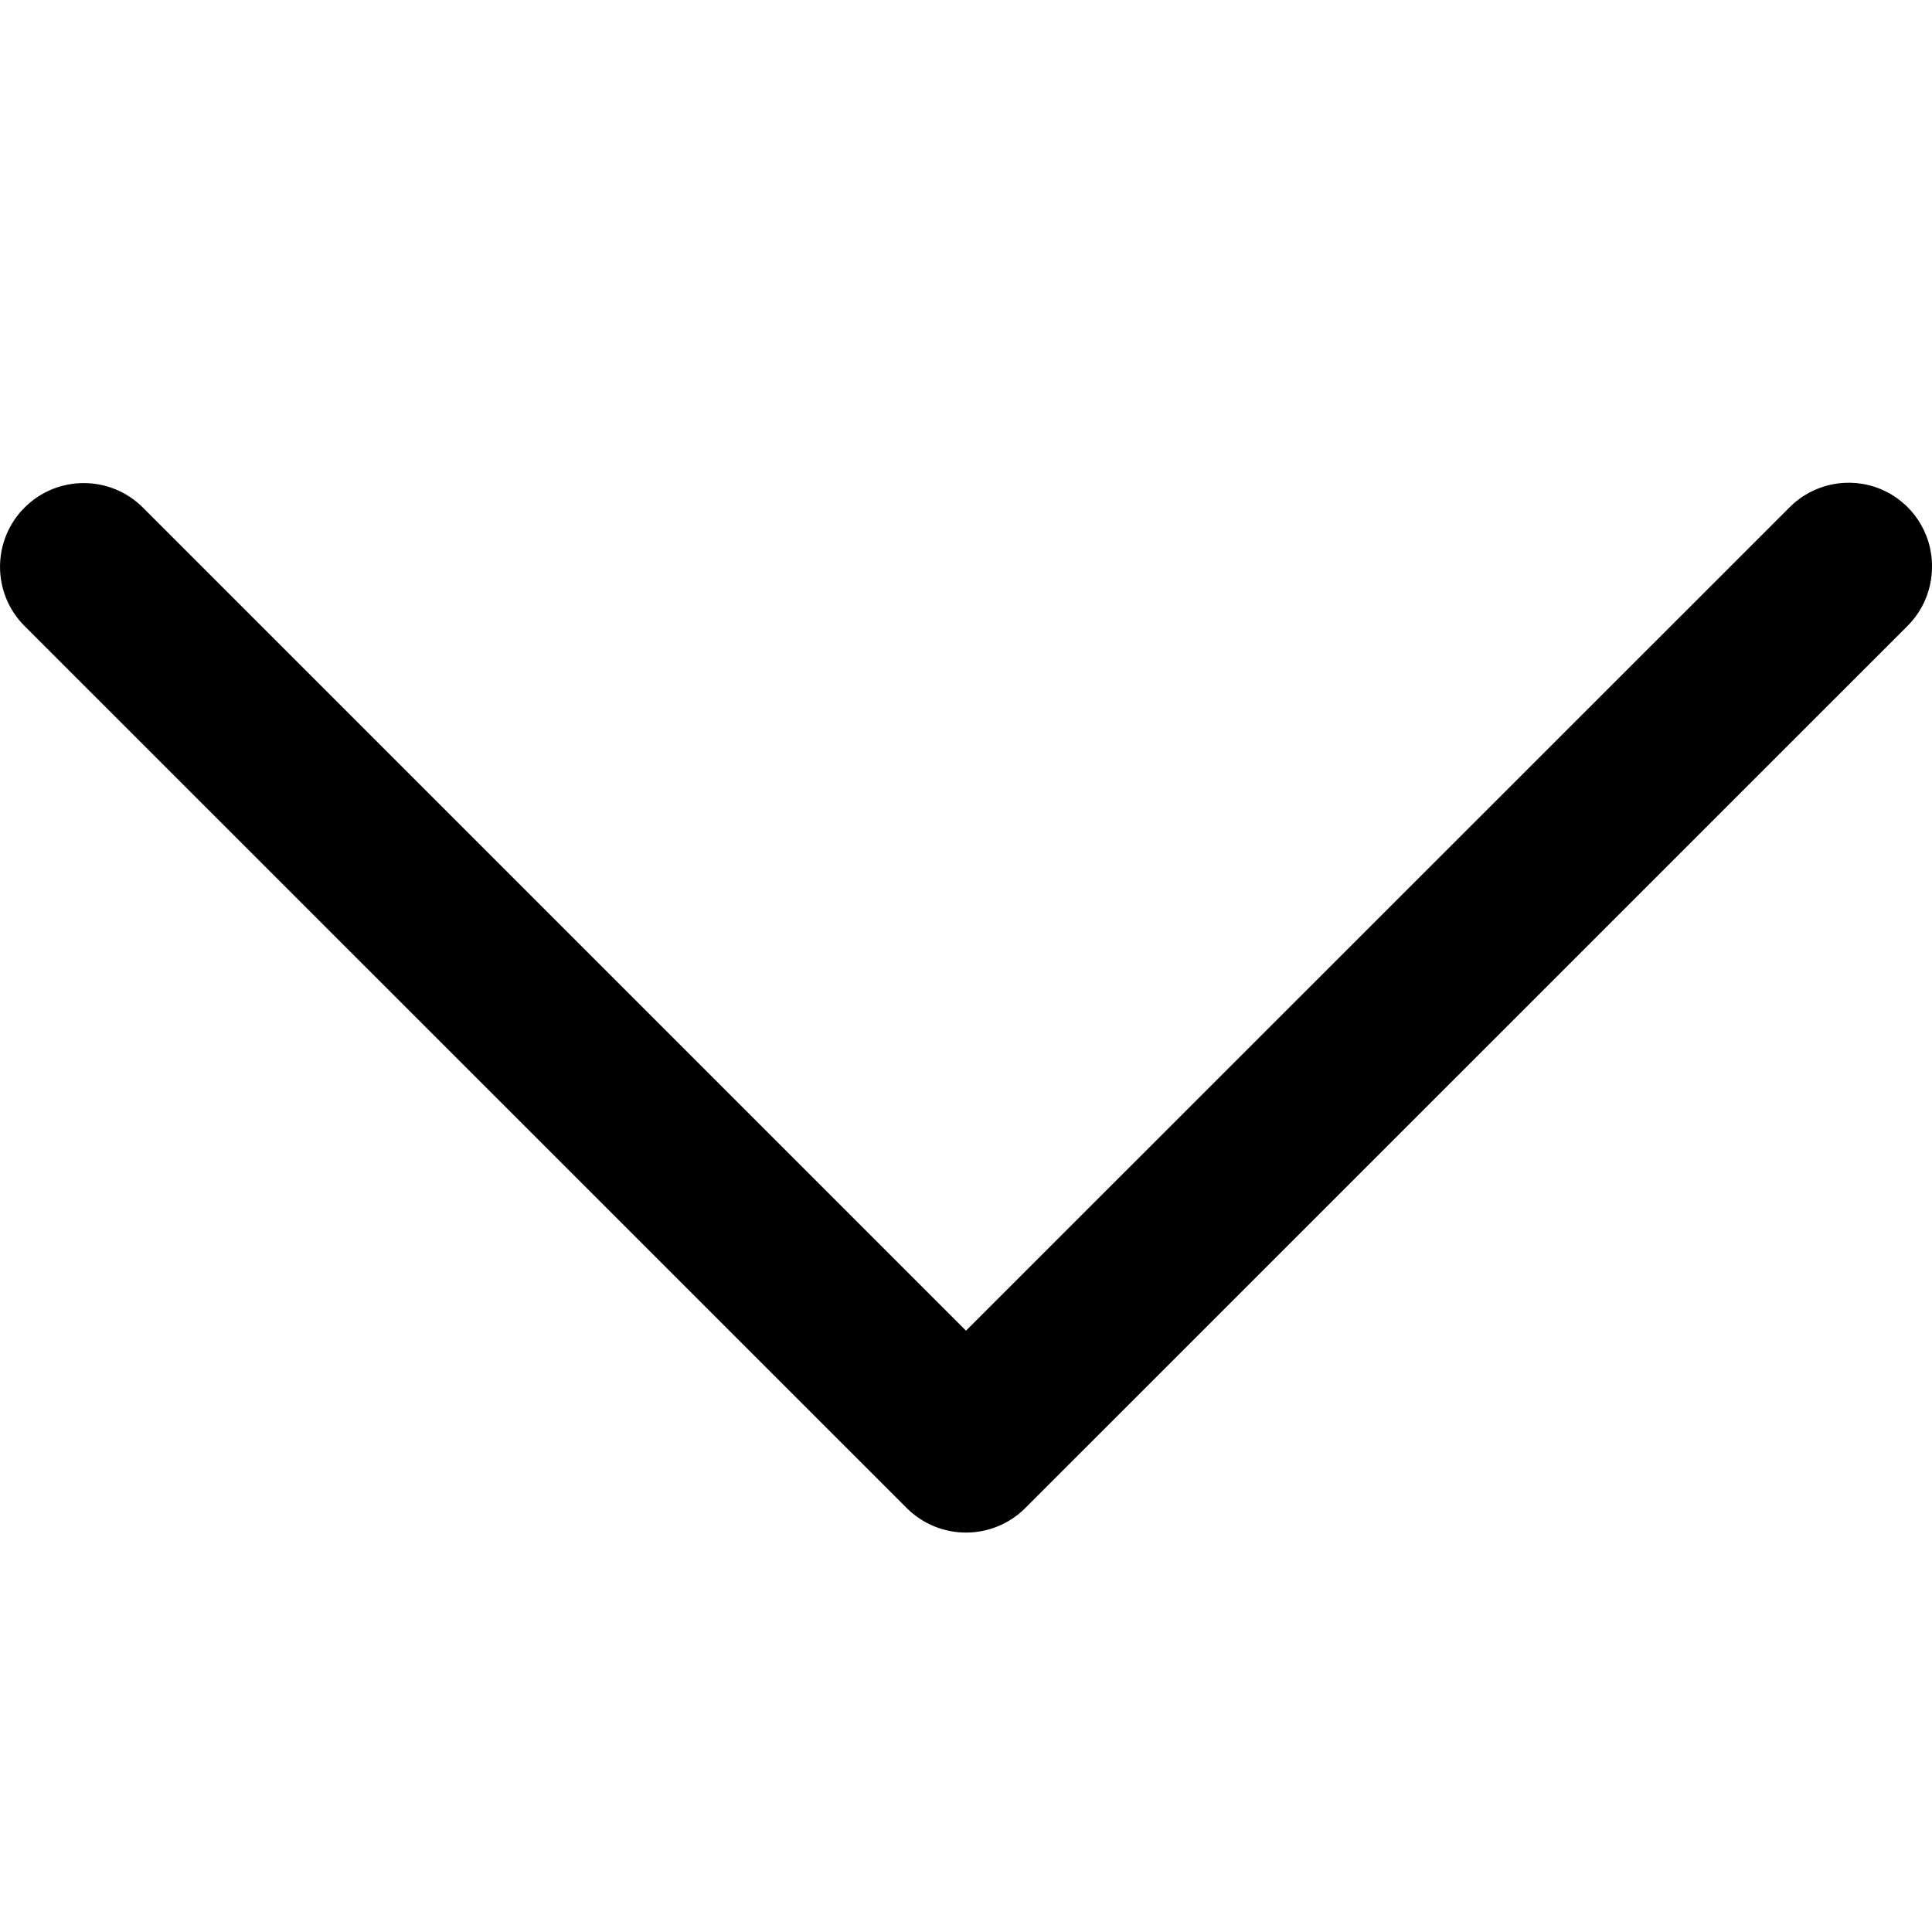
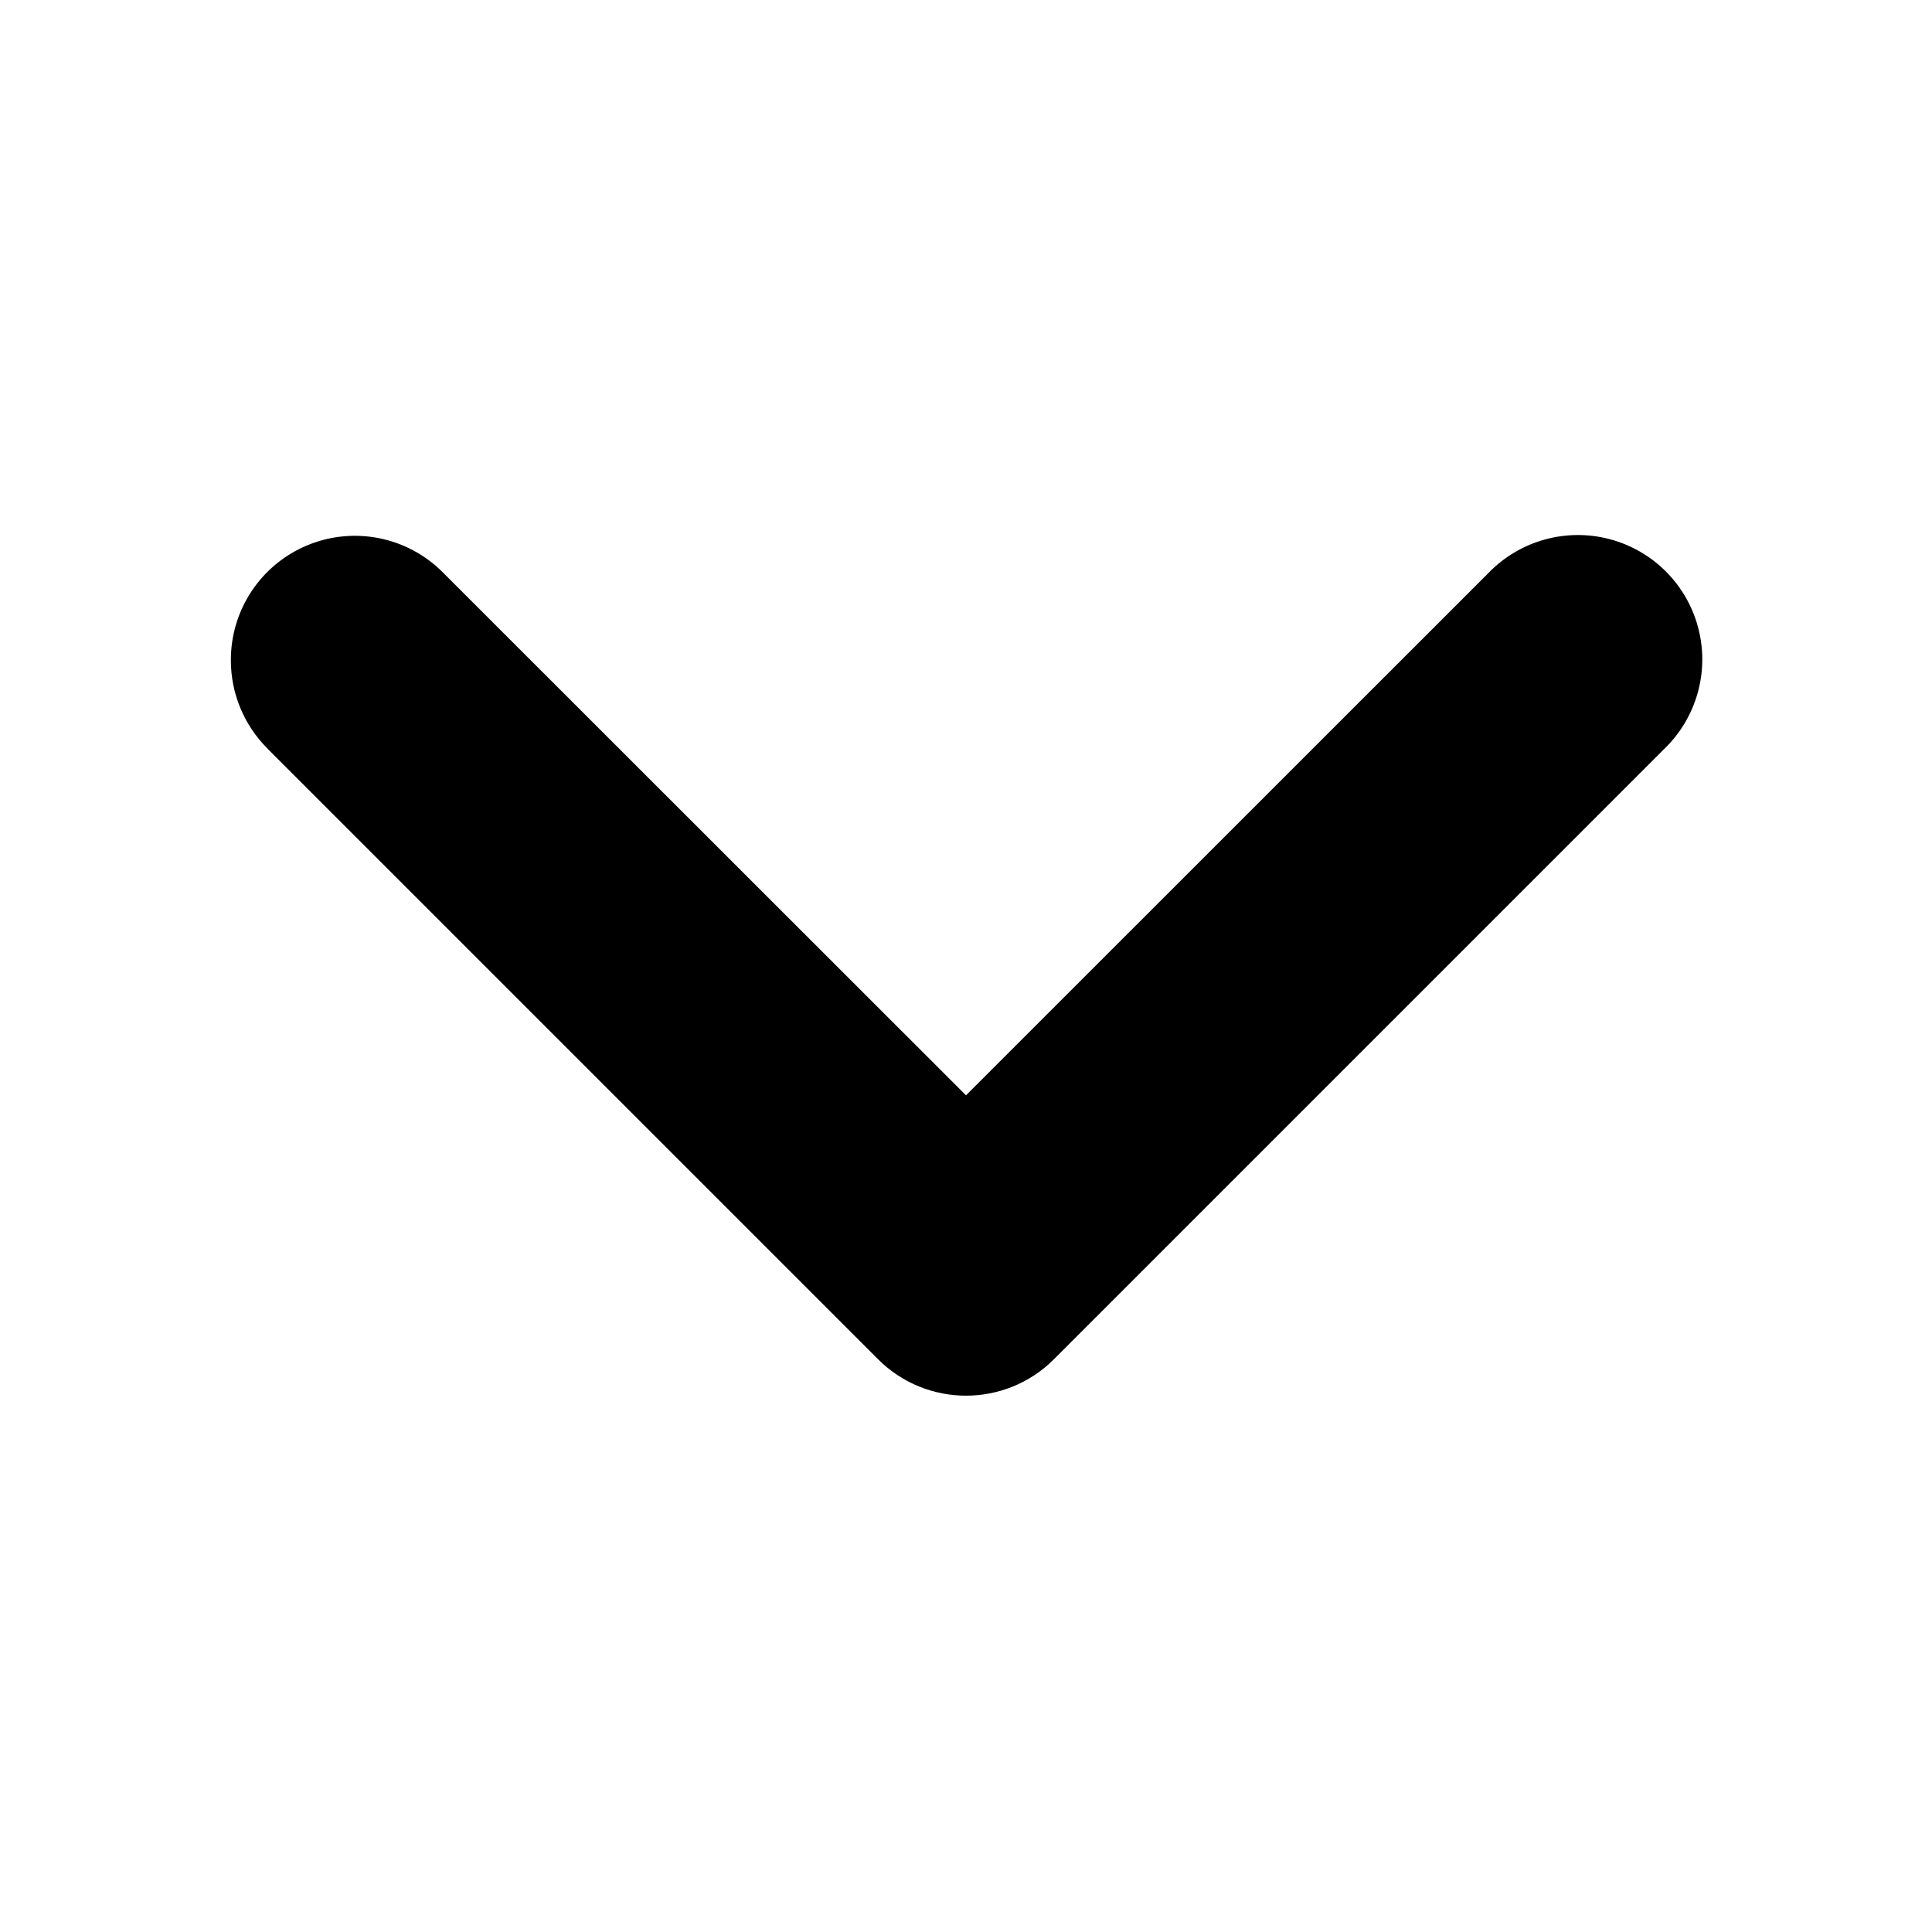
<svg xmlns="http://www.w3.org/2000/svg" viewBox="0 0 16 16">
-   <path d="M16 4.694a.692.692 0 0 1-.203.49L8.49 12.49a.695.695 0 0 1-.98 0L.203 5.184a.693.693 0 1 1 .981-.98L8 11.02l6.818-6.816a.69.69 0 0 1 1.182.49" />
+   <path d="M2.214 6.199l5.058 5.058a1.03 1.03 0 0 0 1.454.002l5.06-5.06a1.03 1.03 0 1 0-1.457-1.456L7.611 9.46h.778l-4.72-4.718a1.027 1.027 0 0 0-1.757.728h1.1a.07.07 0 0 1-.02.05.072.072 0 0 1-.102-.002l4.72 4.72.39.389.389-.389 4.718-4.718a.07.07 0 0 1-.1-.001.07.07 0 0 1 .001-.099L7.95 10.48a.07.07 0 0 1 .05-.02.07.07 0 0 1 .05.02L2.992 5.42a.07.07 0 0 1 .02.05h-1.1c0 .27.107.533.302.728z" />
</svg>
